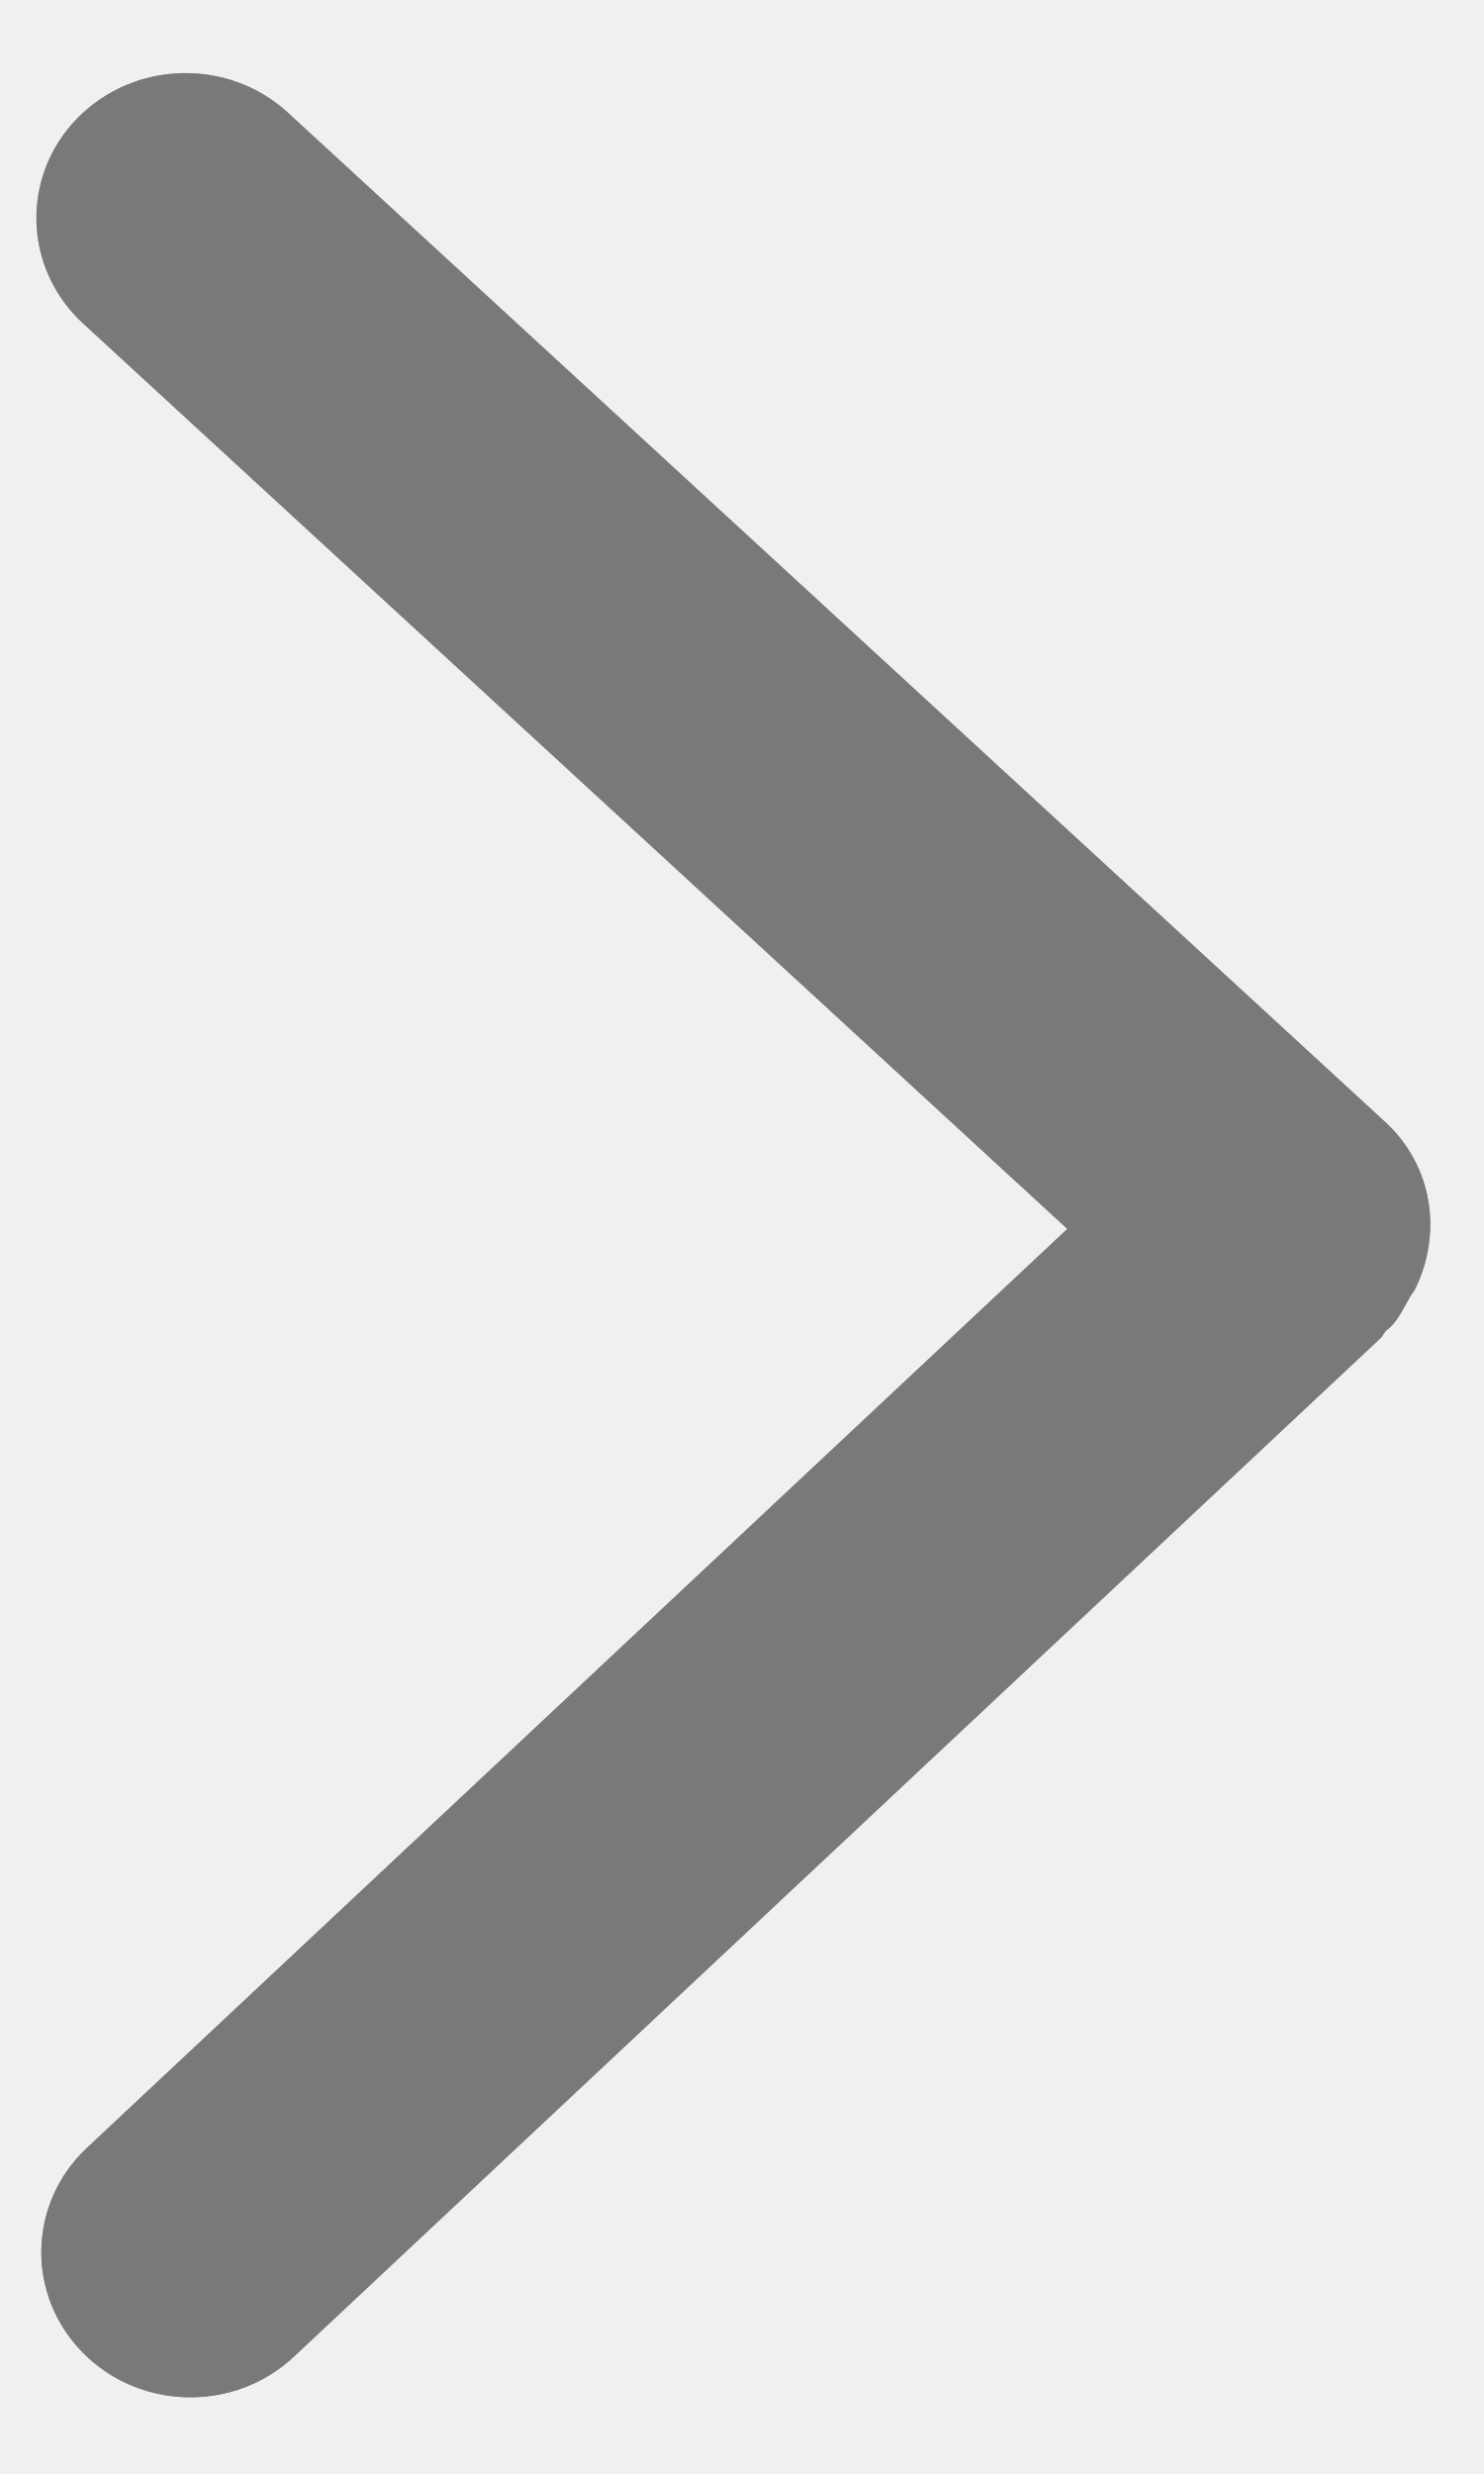
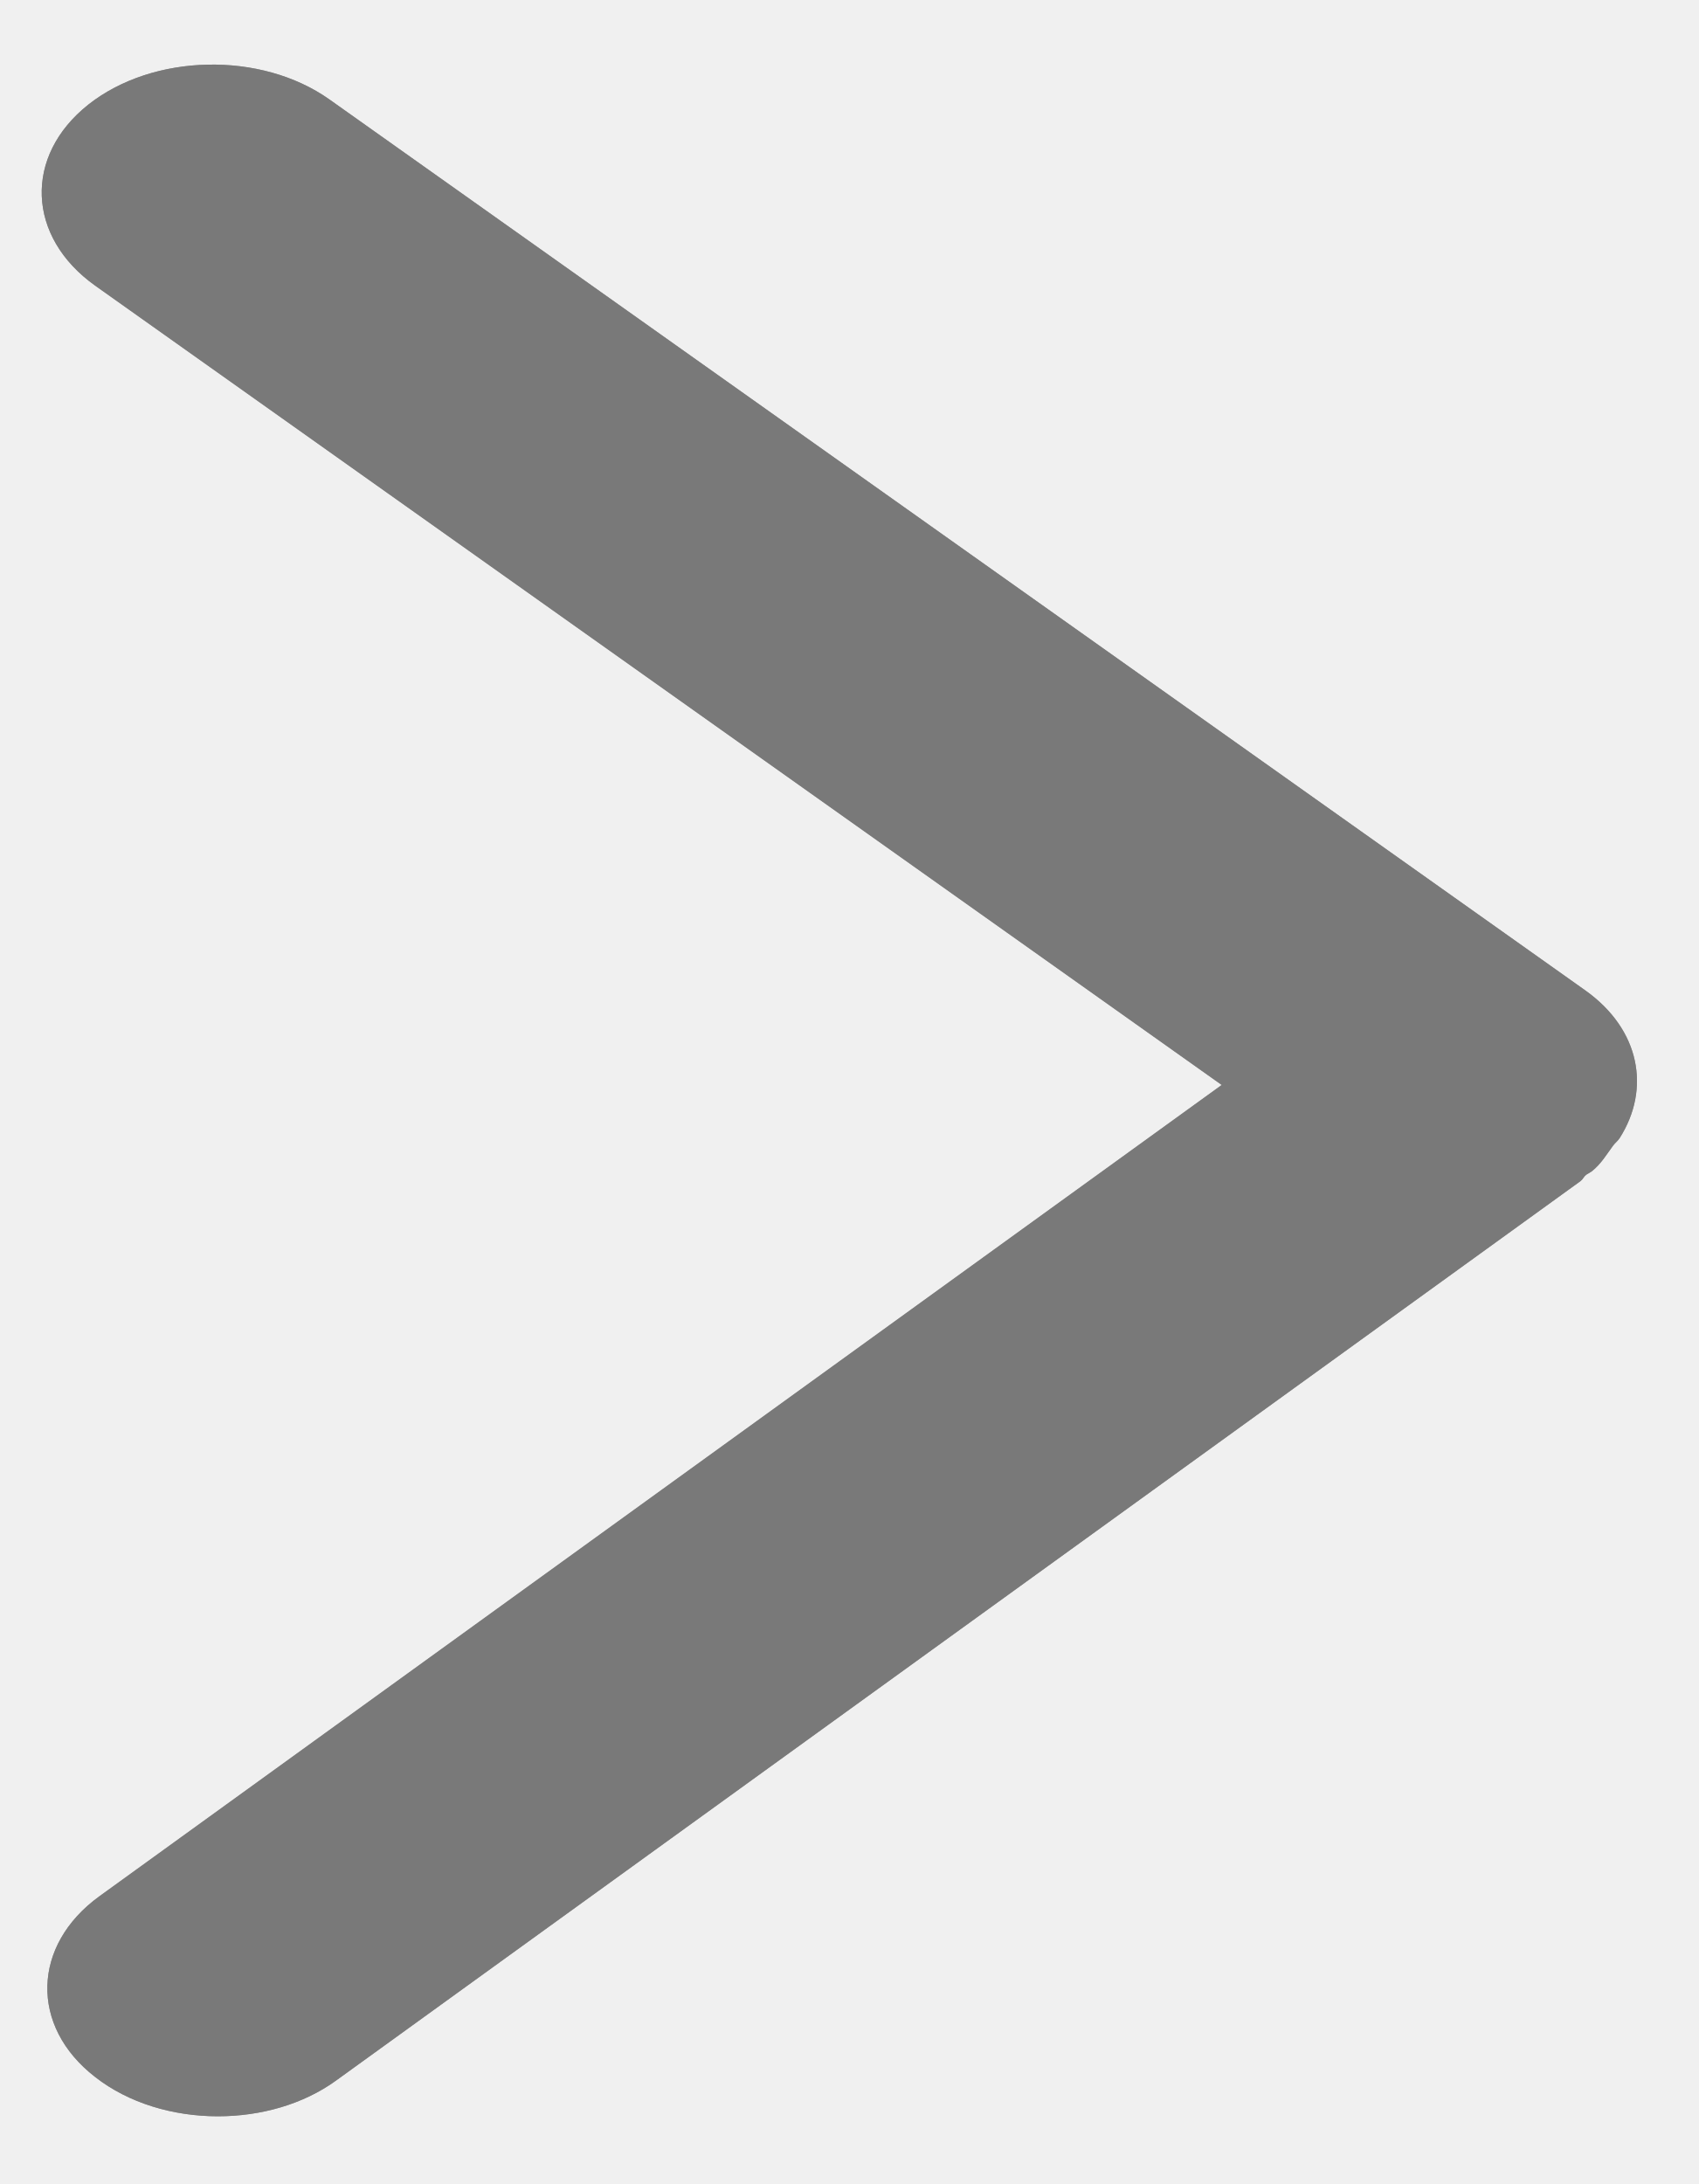
- <svg xmlns="http://www.w3.org/2000/svg" version="1.1" width="9px" height="15px">
+ <svg xmlns="http://www.w3.org/2000/svg" version="1.1" width="7px" height="9px">
  <defs>
    <mask fill="white" id="clip22">
-       <path d="M 8.434 8.044  C 8.486 7.992  8.513 7.928  8.548 7.869  C 8.557 7.85  8.573 7.835  8.582 7.816  C 8.747 7.481  8.693 7.071  8.4 6.802  L 1.747 0.684  C 1.384 0.35  0.812 0.366  0.468 0.718  C 0.125 1.071  0.141 1.627  0.504 1.961  L 6.473 7.451  L 0.527 13.023  C 0.168 13.36  0.157 13.916  0.504 14.266  C 0.681 14.445  0.918 14.535  1.155 14.535  C 1.381 14.535  1.607 14.453  1.782 14.289  L 8.375 8.111  C 8.388 8.099  8.392 8.082  8.405 8.069  C 8.415 8.06  8.425 8.054  8.434 8.044  Z " fill-rule="evenodd" />
+       <path d="M 6.56 4.827  C 6.6 4.795  6.621 4.757  6.648 4.721  C 6.656 4.71  6.668 4.701  6.675 4.69  C 6.803 4.489  6.761 4.243  6.533 4.081  L 1.358 0.41  C 1.076 0.21  0.631 0.22  0.364 0.431  C 0.097 0.643  0.11 0.976  0.392 1.177  L 5.035 4.471  L 0.41 7.814  C 0.131 8.016  0.122 8.35  0.392 8.559  C 0.53 8.667  0.714 8.721  0.898 8.721  C 1.074 8.721  1.25 8.672  1.386 8.573  L 6.514 4.867  C 6.524 4.859  6.527 4.849  6.537 4.841  C 6.545 4.836  6.553 4.832  6.56 4.827  Z " fill-rule="evenodd" />
    </mask>
  </defs>
-   <g transform="matrix(1 0 0 1 -1389 -490 )">
-     <path d="M 8.434 8.044  C 8.486 7.992  8.513 7.928  8.548 7.869  C 8.557 7.85  8.573 7.835  8.582 7.816  C 8.747 7.481  8.693 7.071  8.4 6.802  L 1.747 0.684  C 1.384 0.35  0.812 0.366  0.468 0.718  C 0.125 1.071  0.141 1.627  0.504 1.961  L 6.473 7.451  L 0.527 13.023  C 0.168 13.36  0.157 13.916  0.504 14.266  C 0.681 14.445  0.918 14.535  1.155 14.535  C 1.381 14.535  1.607 14.453  1.782 14.289  L 8.375 8.111  C 8.388 8.099  8.392 8.082  8.405 8.069  C 8.415 8.06  8.425 8.054  8.434 8.044  Z " fill-rule="nonzero" fill="#999999" stroke="none" transform="matrix(1 0 0 1 1389 490 )" />
-     <path d="M 8.434 8.044  C 8.486 7.992  8.513 7.928  8.548 7.869  C 8.557 7.85  8.573 7.835  8.582 7.816  C 8.747 7.481  8.693 7.071  8.4 6.802  L 1.747 0.684  C 1.384 0.35  0.812 0.366  0.468 0.718  C 0.125 1.071  0.141 1.627  0.504 1.961  L 6.473 7.451  L 0.527 13.023  C 0.168 13.36  0.157 13.916  0.504 14.266  C 0.681 14.445  0.918 14.535  1.155 14.535  C 1.381 14.535  1.607 14.453  1.782 14.289  L 8.375 8.111  C 8.388 8.099  8.392 8.082  8.405 8.069  C 8.415 8.06  8.425 8.054  8.434 8.044  Z " stroke-width="2" stroke="#797979" fill="none" transform="matrix(1 0 0 1 1389 490 )" mask="url(#clip22)" />
+   <g transform="matrix(1 0 0 1 -1395 -482 )">
+     <path d="M 6.56 4.827  C 6.6 4.795  6.621 4.757  6.648 4.721  C 6.656 4.71  6.668 4.701  6.675 4.69  C 6.803 4.489  6.761 4.243  6.533 4.081  L 1.358 0.41  C 1.076 0.21  0.631 0.22  0.364 0.431  C 0.097 0.643  0.11 0.976  0.392 1.177  L 5.035 4.471  L 0.41 7.814  C 0.131 8.016  0.122 8.35  0.392 8.559  C 0.53 8.667  0.714 8.721  0.898 8.721  C 1.074 8.721  1.25 8.672  1.386 8.573  L 6.514 4.867  C 6.524 4.859  6.527 4.849  6.537 4.841  C 6.545 4.836  6.553 4.832  6.56 4.827  Z " fill-rule="nonzero" fill="#999999" stroke="none" transform="matrix(1 0 0 1 1395 482 )" />
+     <path d="M 6.56 4.827  C 6.6 4.795  6.621 4.757  6.648 4.721  C 6.656 4.71  6.668 4.701  6.675 4.69  C 6.803 4.489  6.761 4.243  6.533 4.081  L 1.358 0.41  C 1.076 0.21  0.631 0.22  0.364 0.431  C 0.097 0.643  0.11 0.976  0.392 1.177  L 5.035 4.471  L 0.41 7.814  C 0.131 8.016  0.122 8.35  0.392 8.559  C 0.53 8.667  0.714 8.721  0.898 8.721  C 1.074 8.721  1.25 8.672  1.386 8.573  L 6.514 4.867  C 6.524 4.859  6.527 4.849  6.537 4.841  C 6.545 4.836  6.553 4.832  6.56 4.827  Z " stroke-width="2" stroke="#797979" fill="none" transform="matrix(1 0 0 1 1395 482 )" mask="url(#clip22)" />
  </g>
</svg>
